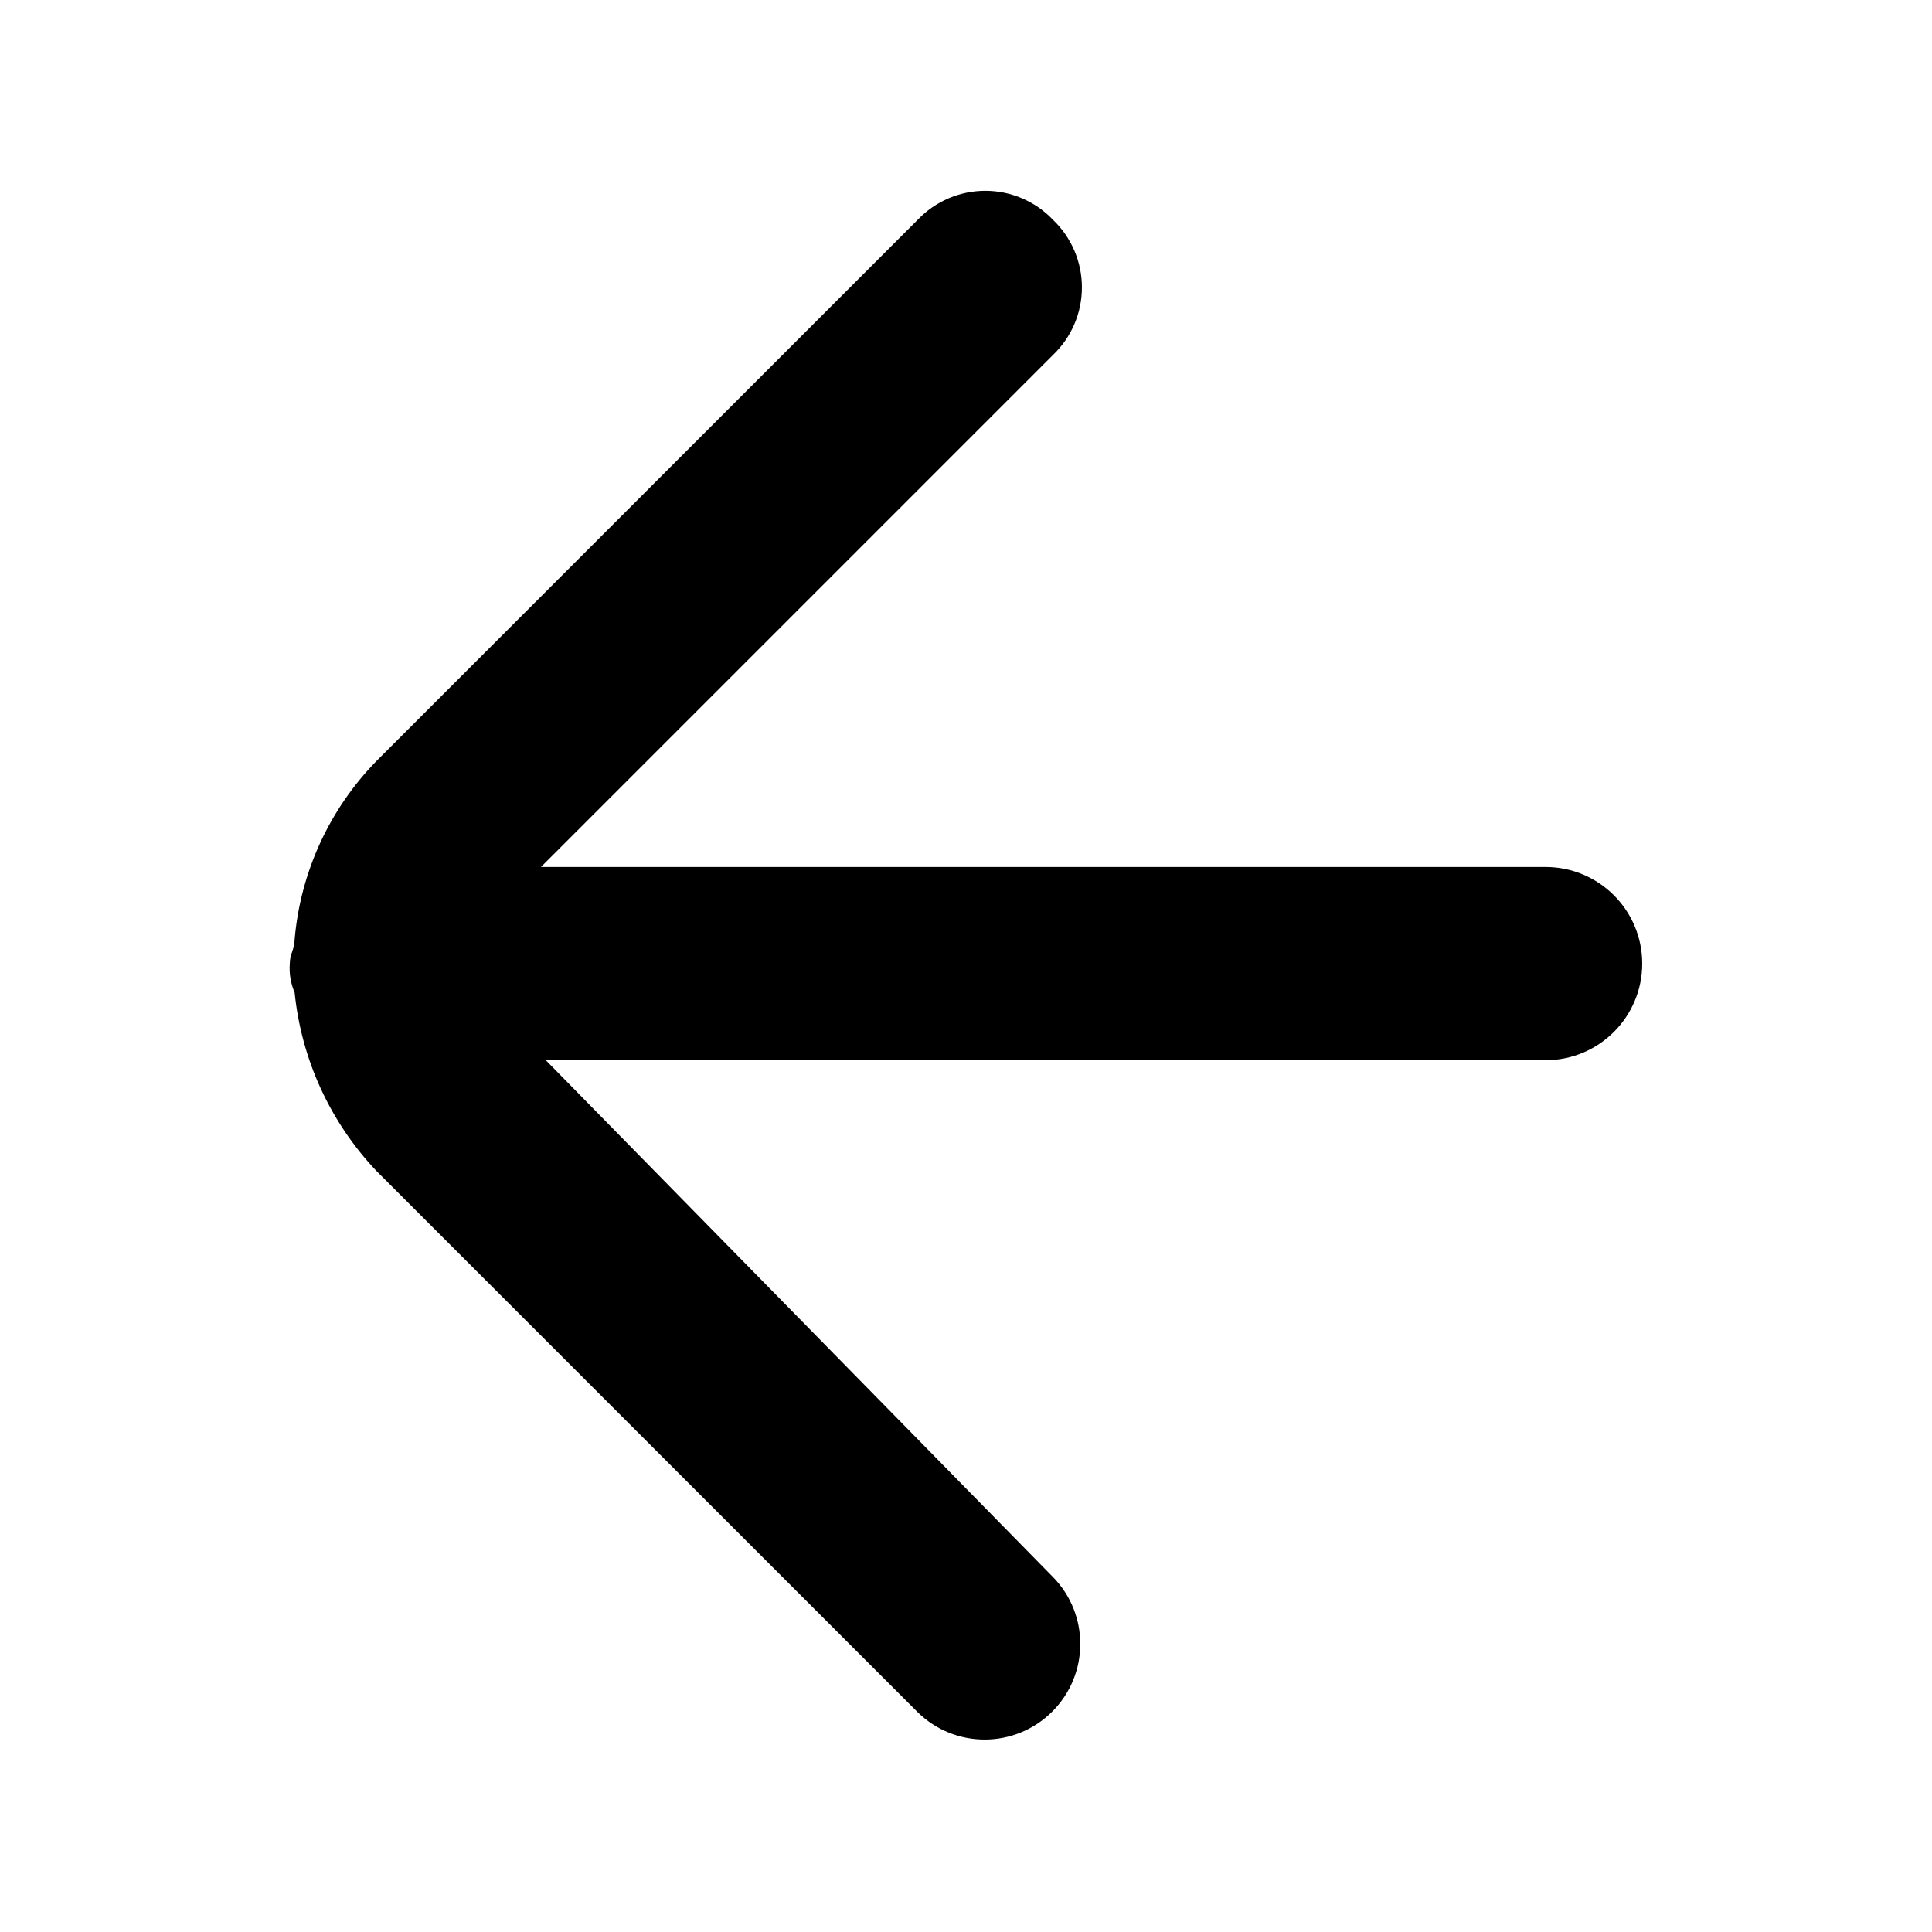
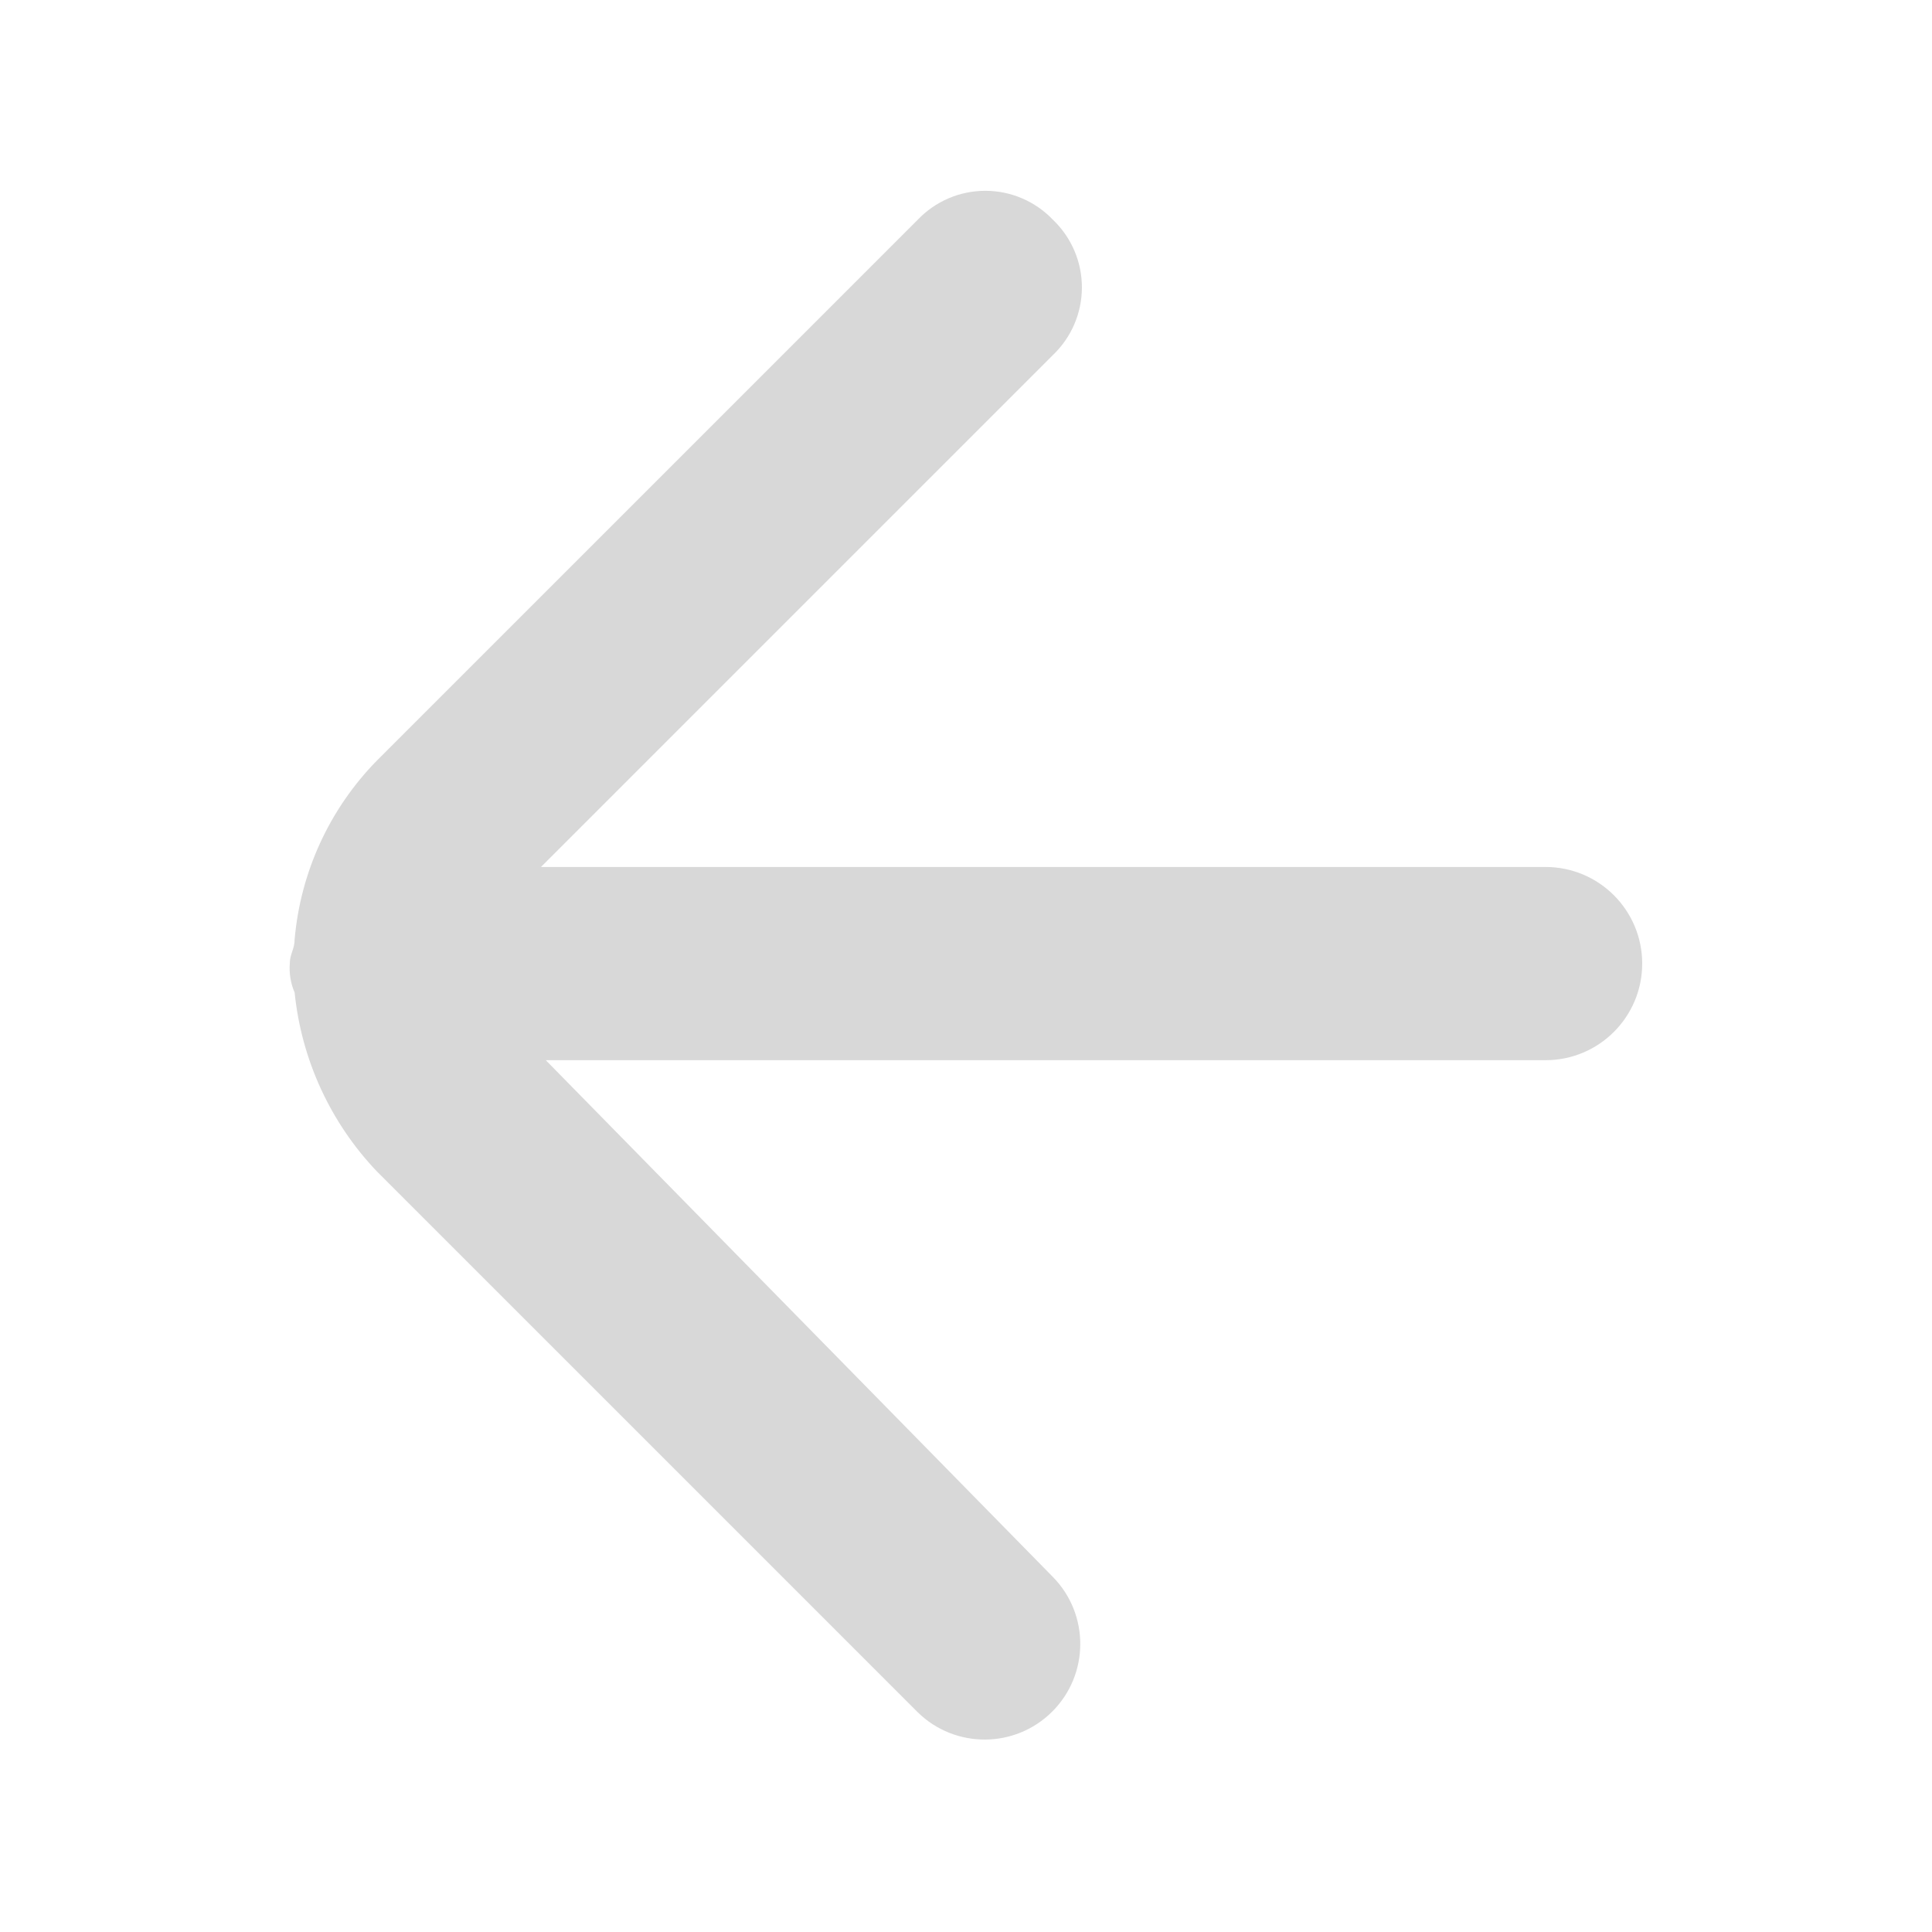
- <svg xmlns="http://www.w3.org/2000/svg" fill="#000000" width="800px" height="800px" viewBox="0 0 200 200" data-name="Layer 1" id="Layer_1">
+ <svg xmlns="http://www.w3.org/2000/svg" fill="#D8D8D8" width="800px" height="800px" viewBox="0 0 200 200" data-name="Layer 1" id="Layer_1">
  <path d="M160,89.75H56l53-53a9.67,9.67,0,0,0,0-14,9.67,9.67,0,0,0-14,0l-56,56a30.18,30.18,0,0,0-8.5,18.5c0,1-.5,1.5-.5,2.5a6.34,6.34,0,0,0,.5,3,31.47,31.47,0,0,0,8.5,18.5l56,56a9.9,9.9,0,0,0,14-14l-52.5-53.5H160a10,10,0,0,0,0-20Z" />
</svg>
